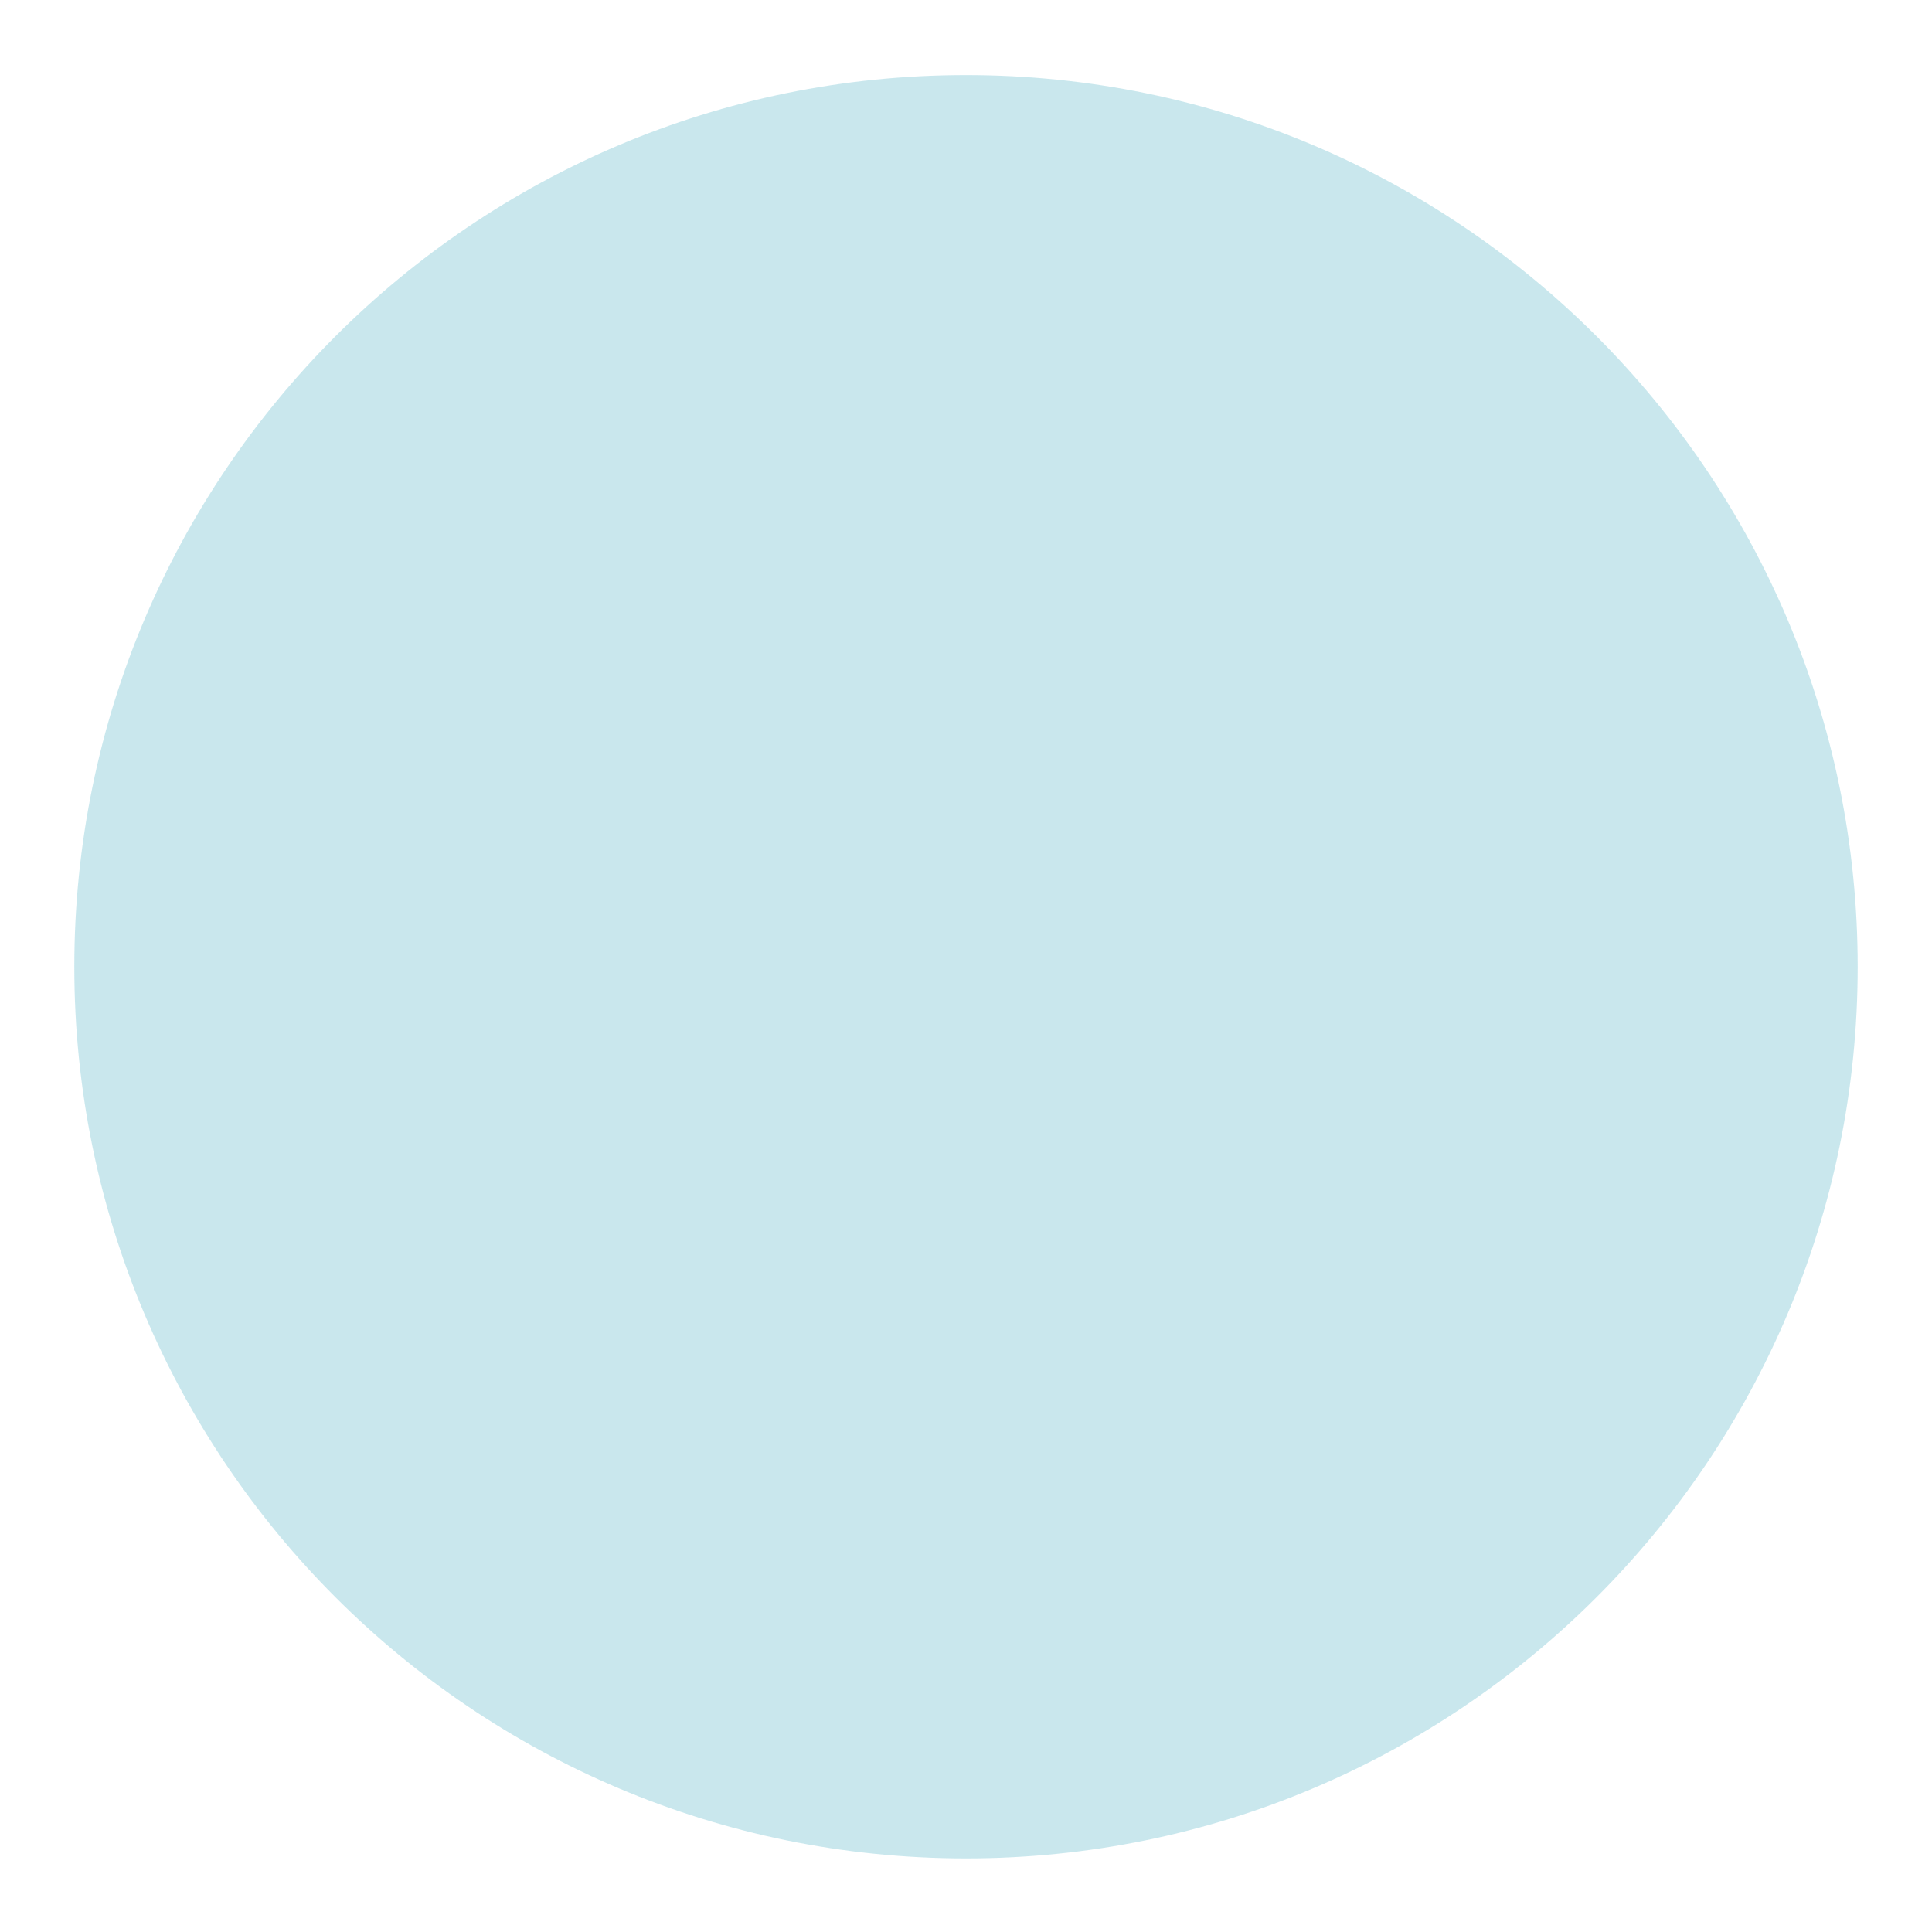
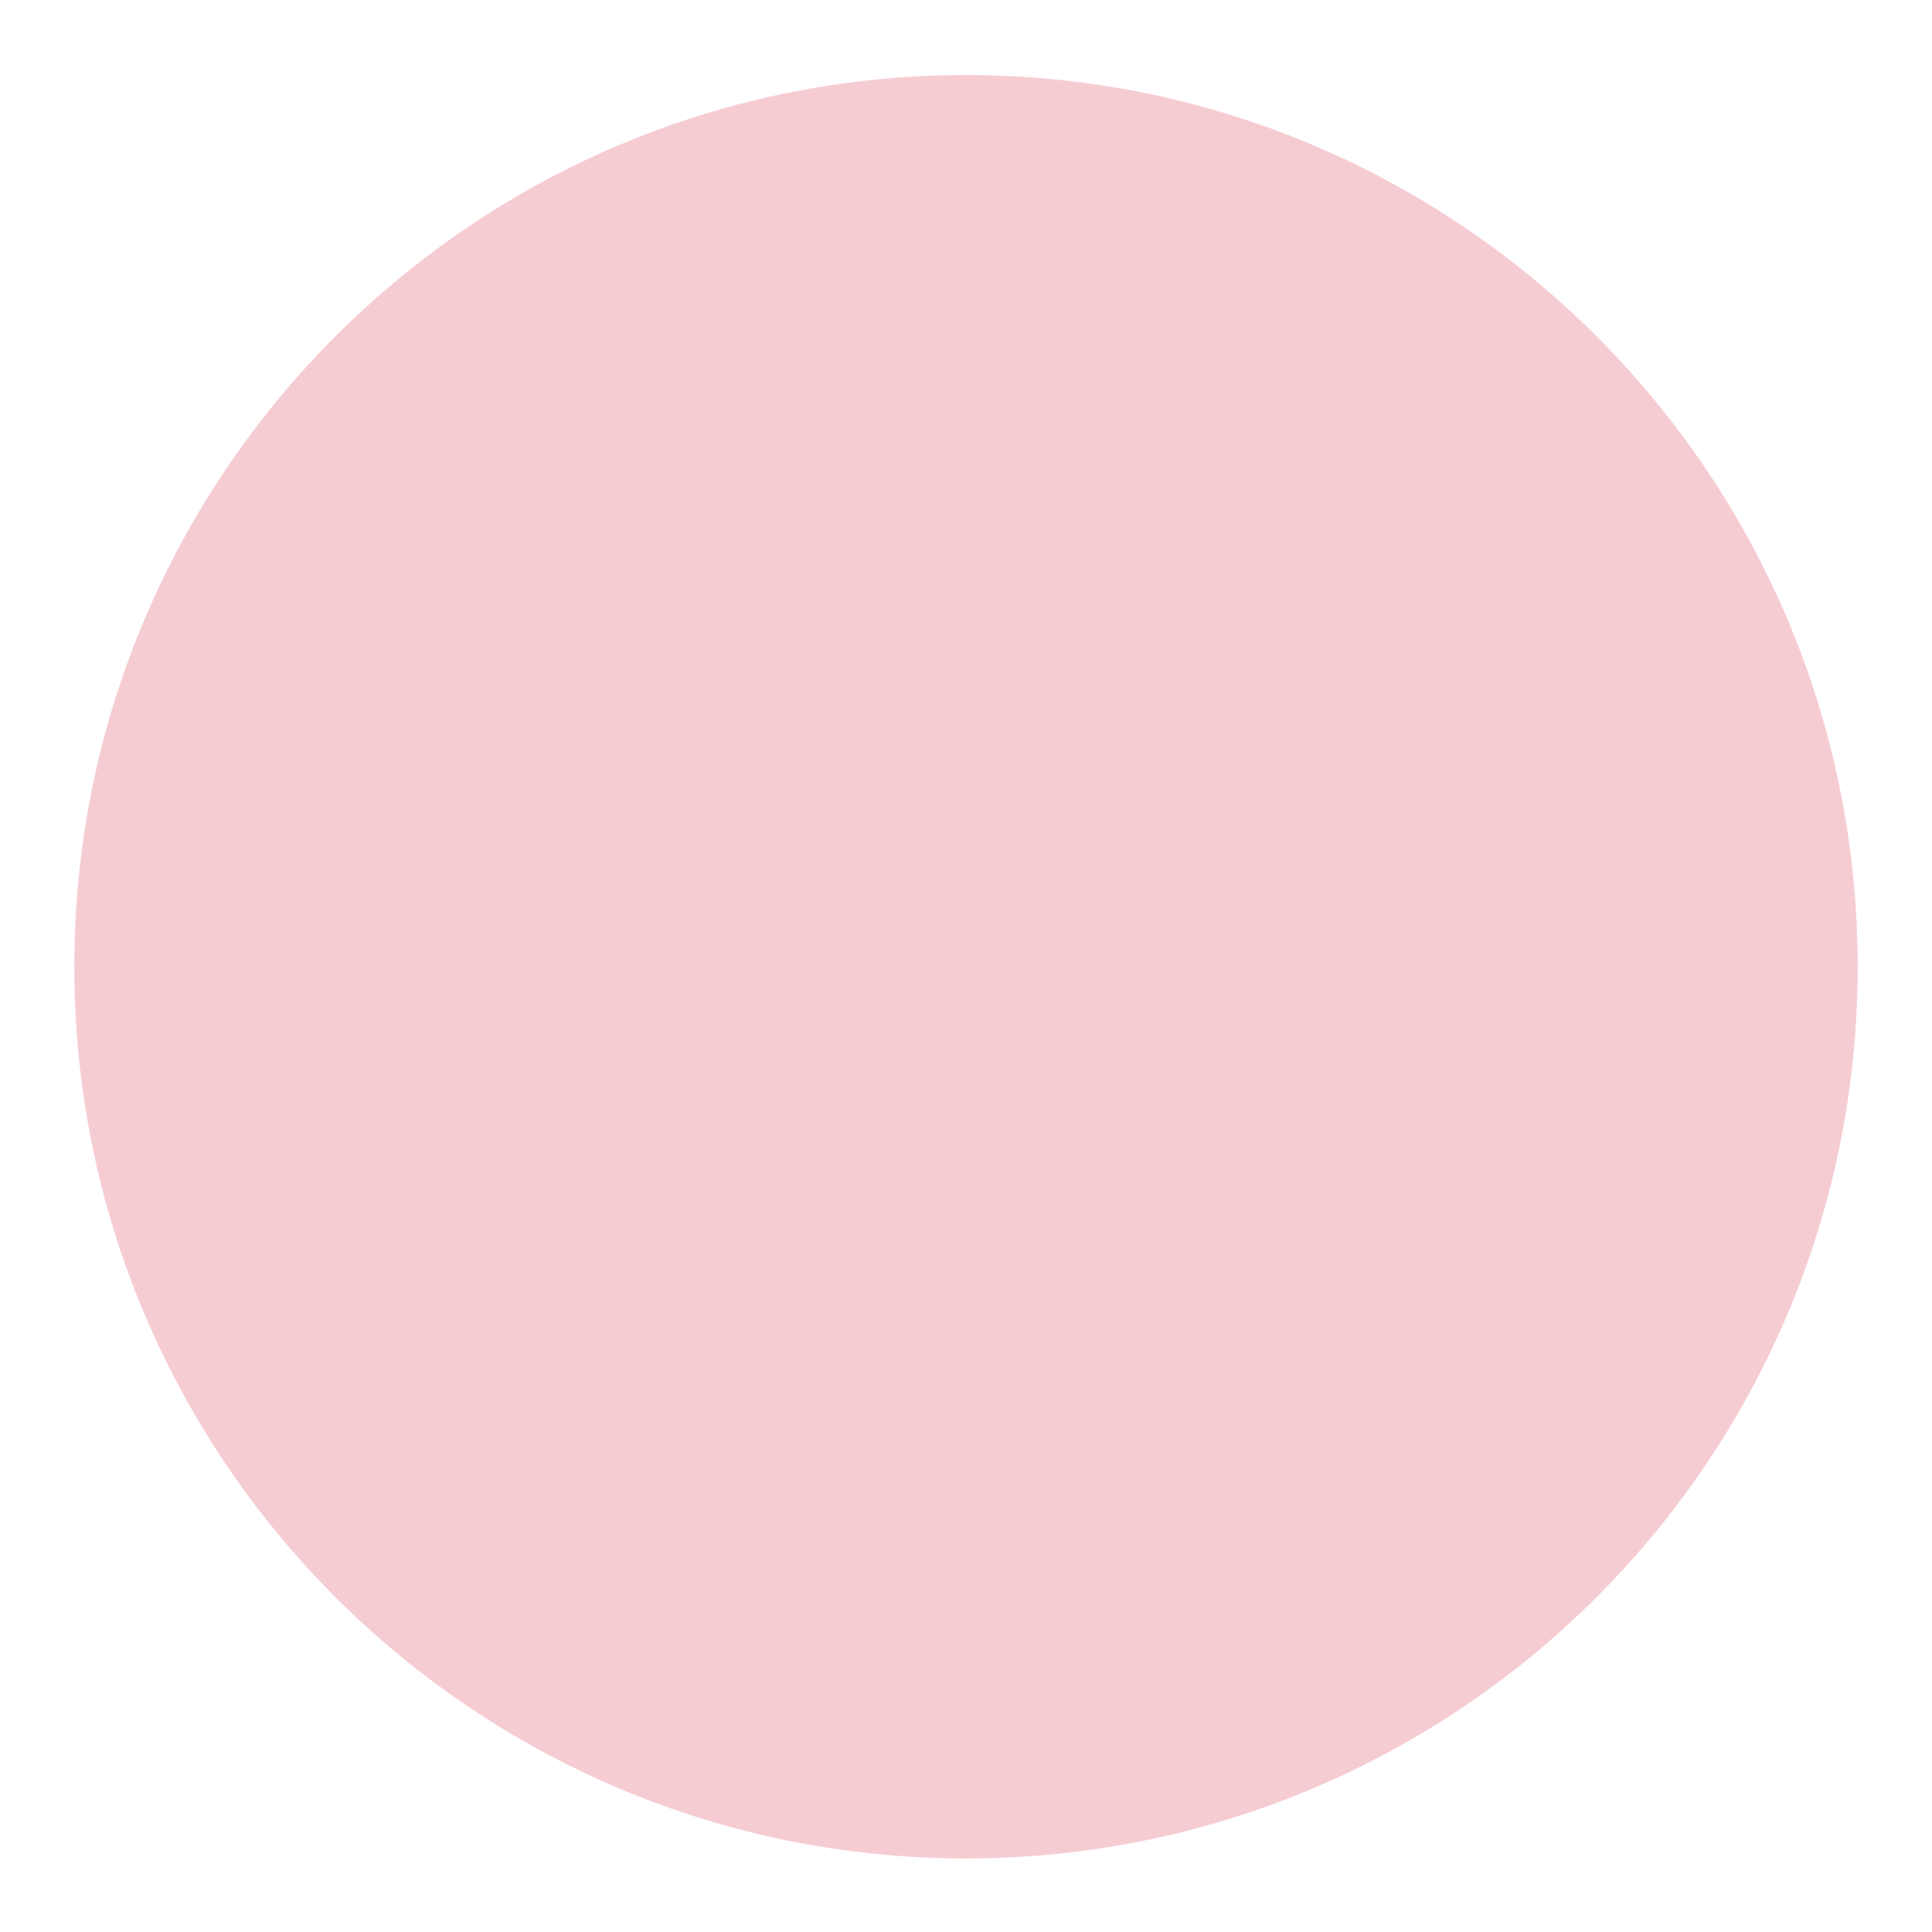
<svg xmlns="http://www.w3.org/2000/svg" width="104" height="104" version="1.1" id="svg1">
  <defs id="defs1" />
-   <g transform="translate(0 -948.36)" id="g1" style="fill:#27a1b9;fill-opacity:1">
-     <circle id="corner-ripple" cx="52" cy="1000.4" r="48" fill="#009688" opacity=".25" style="fill:#27a1b9;fill-opacity:1" />
+   <g transform="translate(0 -948.36)" id="g1" style="fill:#da3450;fill-opacity:1">
+     <circle id="corner-ripple" cx="52" cy="1000.4" r="48" fill="#009688" opacity=".25" style="fill:#da3450;fill-opacity:1" />
  </g>
</svg>
